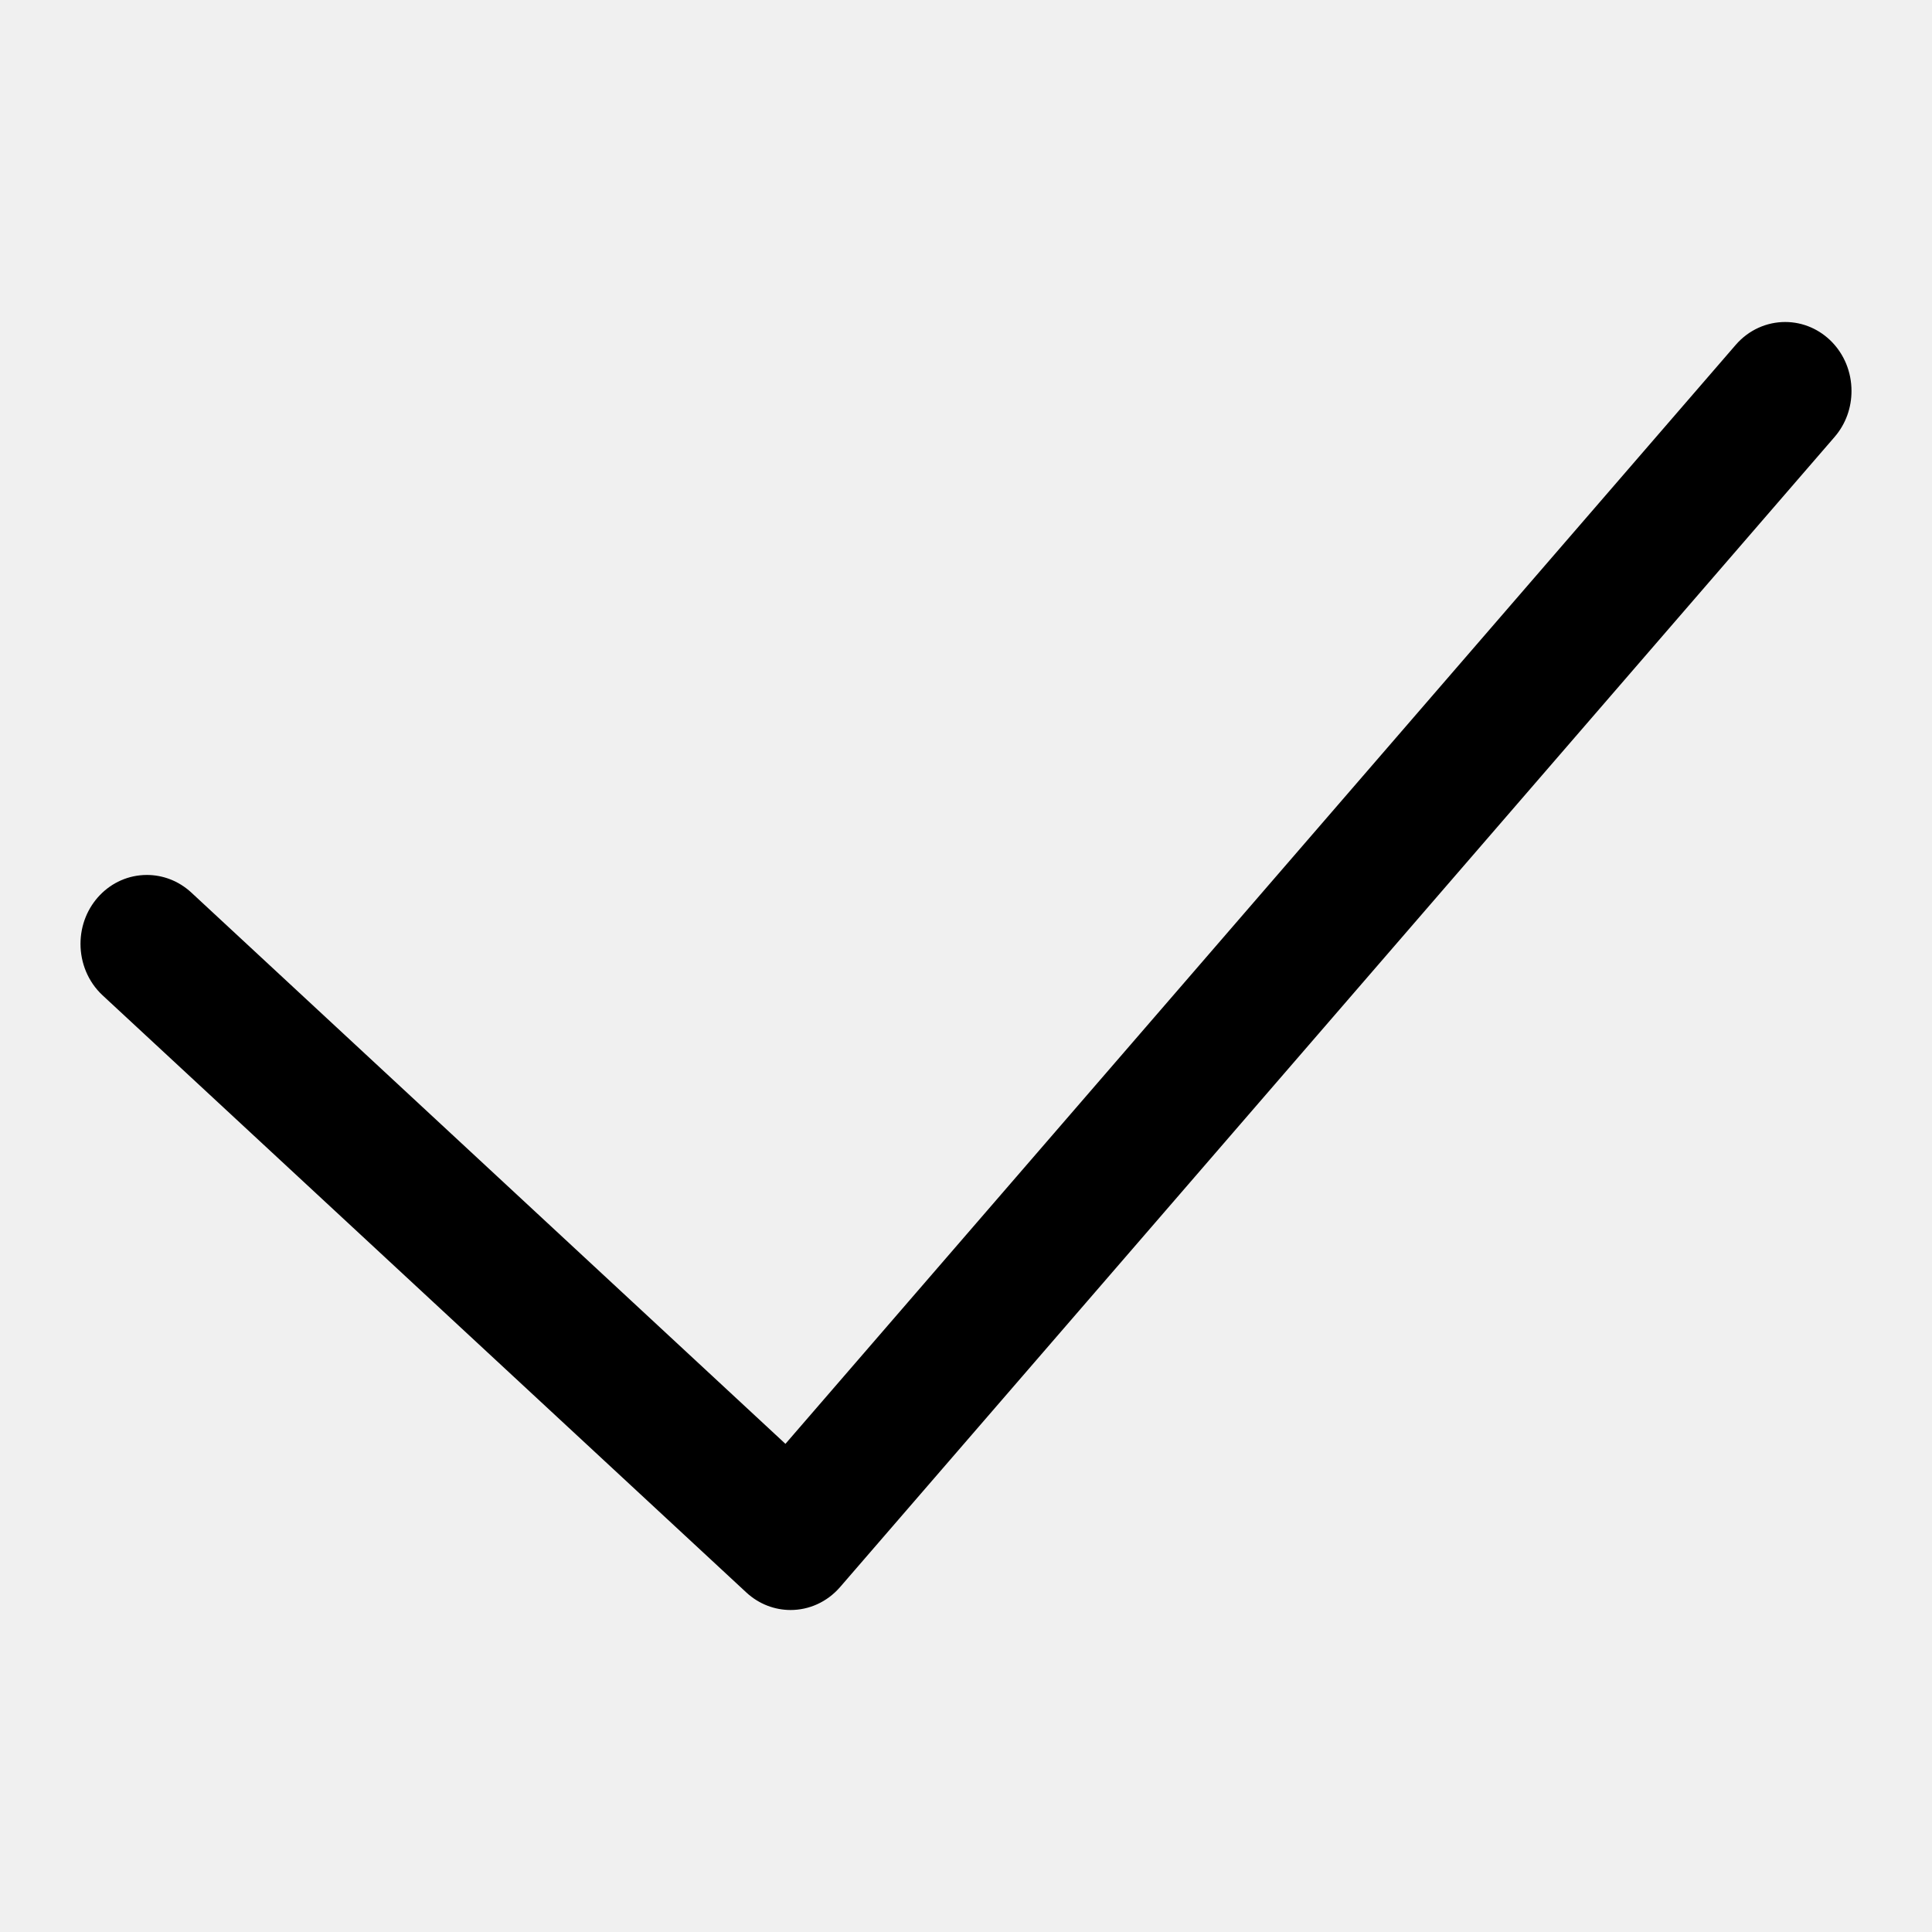
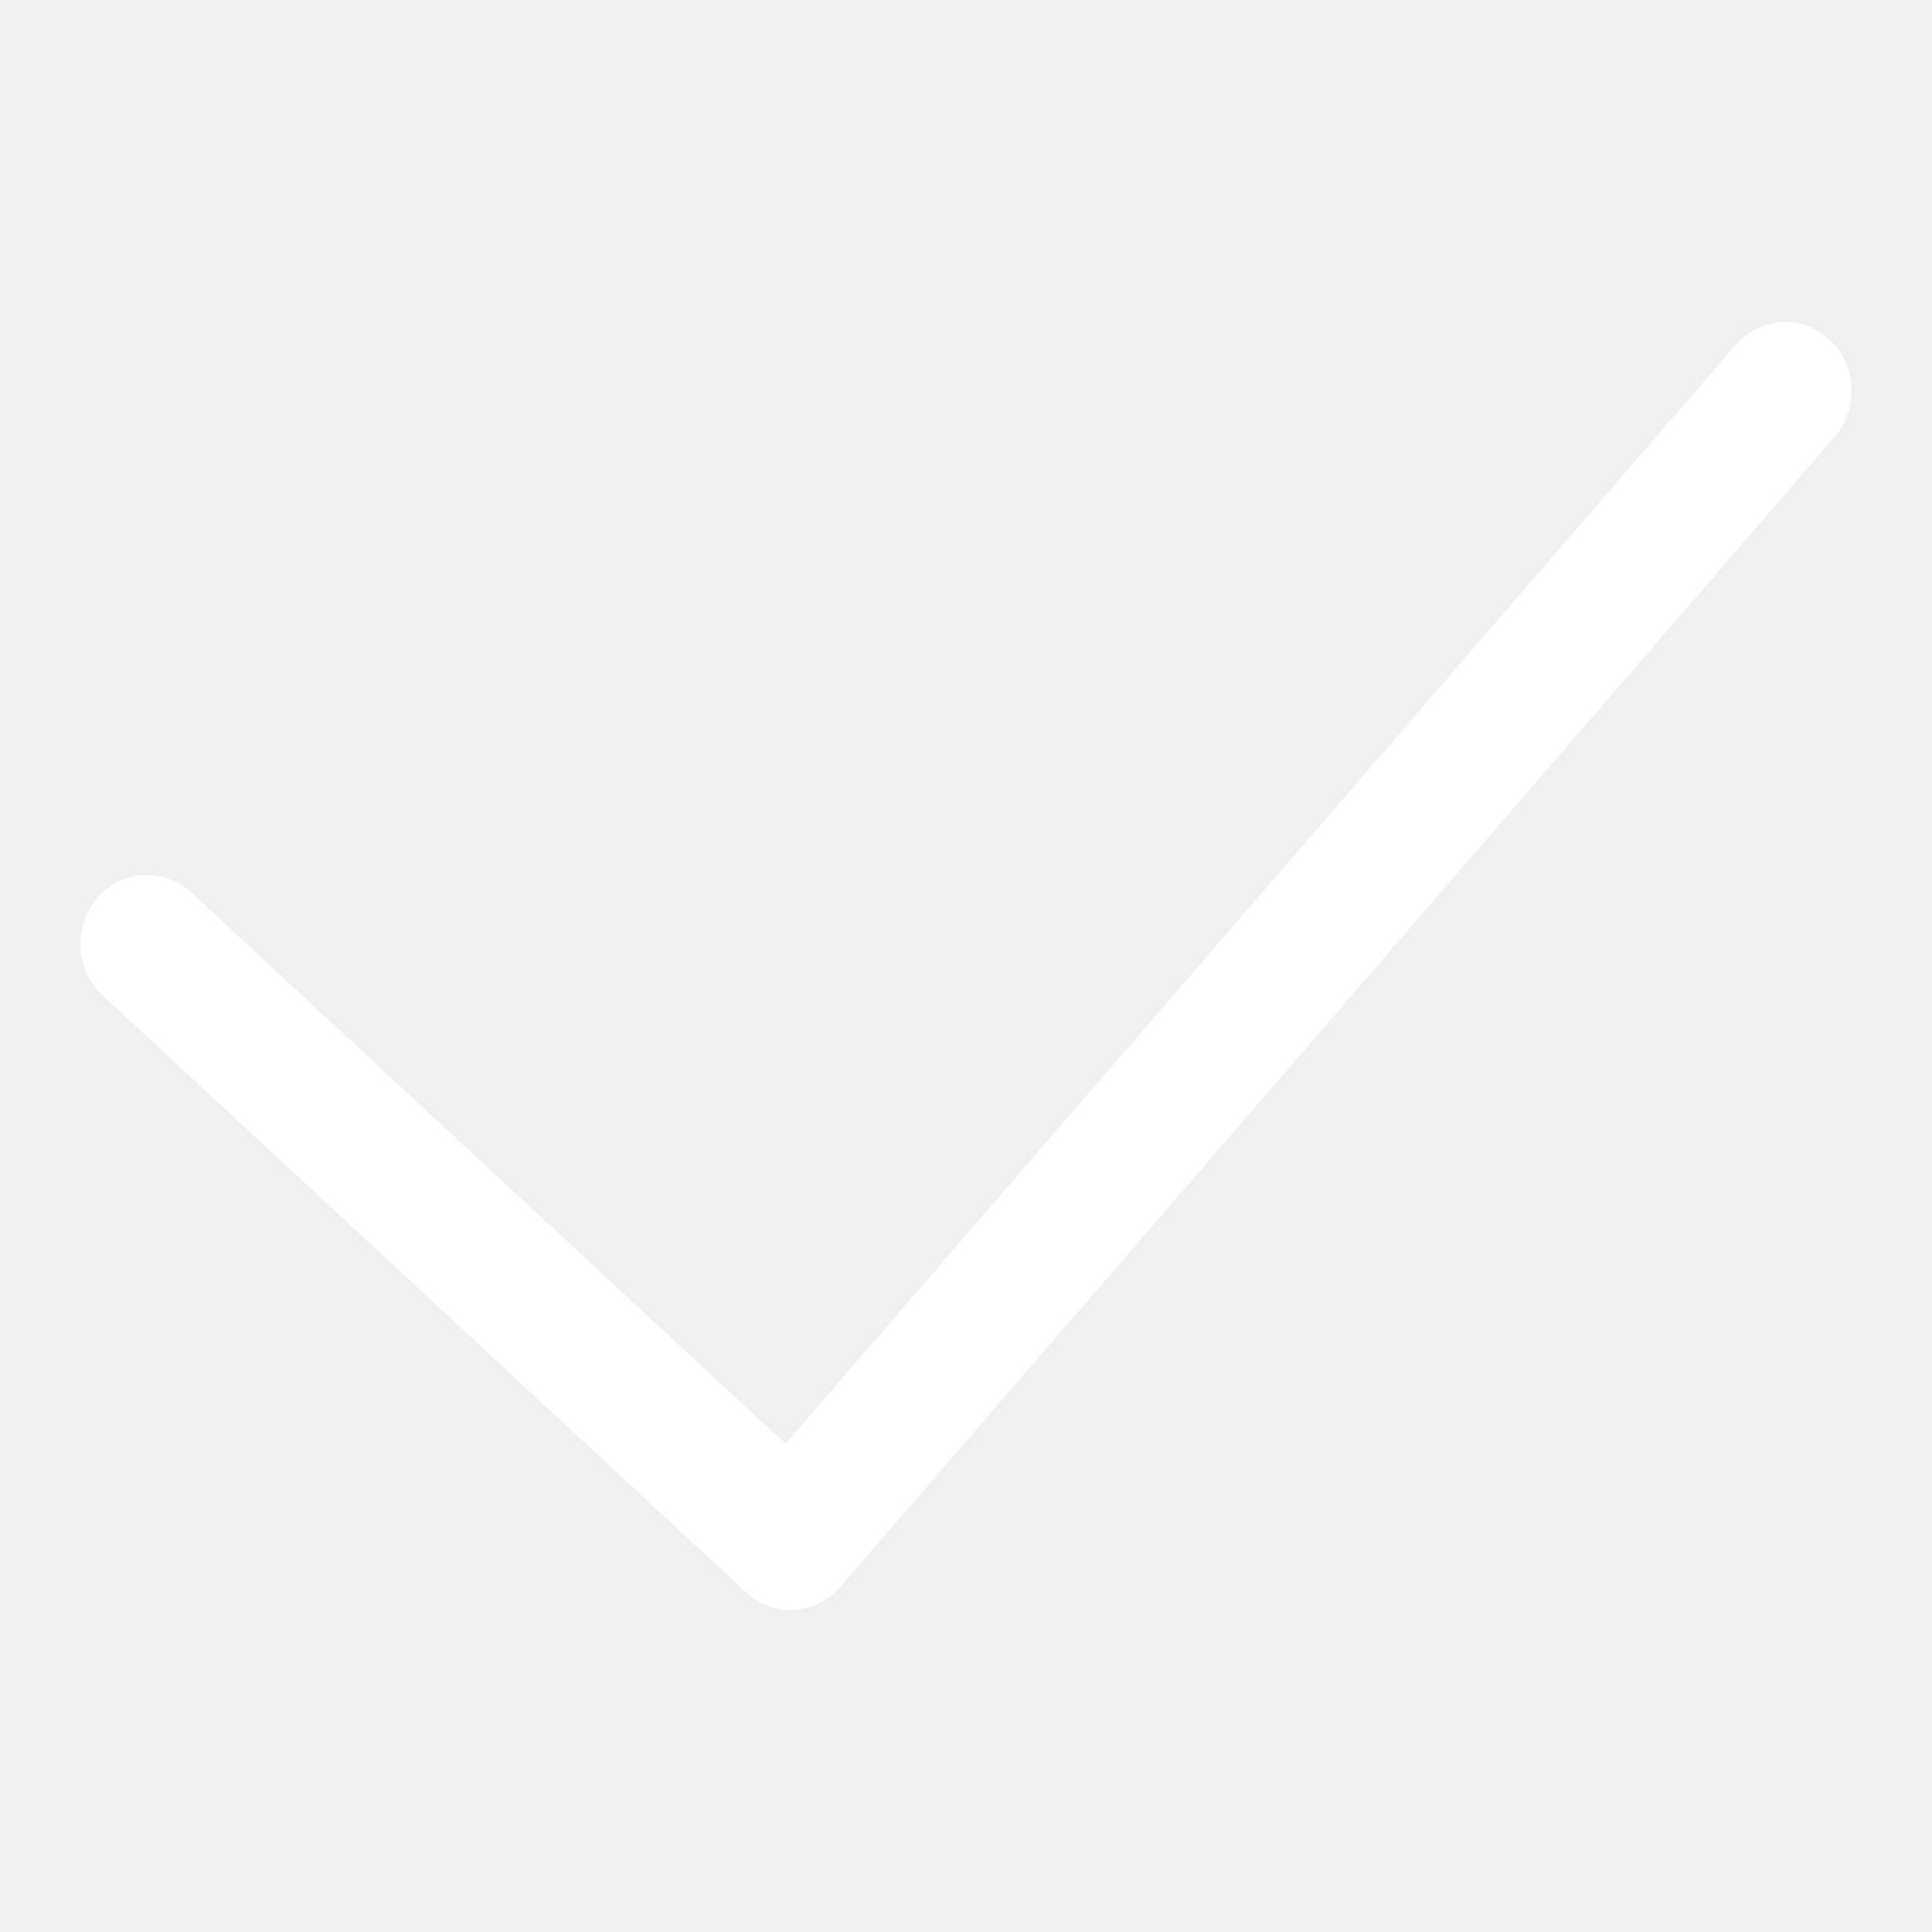
<svg xmlns="http://www.w3.org/2000/svg" width="24" height="24" viewBox="0 0 24 24" fill="none">
-   <path d="M1.275 12.365L9.272 19.783C9.429 19.928 9.625 20 9.821 20C10.047 20 10.272 19.904 10.436 19.715L22.789 5.429C22.931 5.265 23 5.062 23 4.857C23 4.378 22.628 4 22.176 4C21.95 4 21.724 4.096 21.561 4.285L9.757 17.936L2.375 11.086C2.217 10.941 2.021 10.869 1.825 10.869C1.366 10.869 1 11.253 1 11.725C1 11.96 1.092 12.195 1.275 12.365Z" fill="black" />
+   <path d="M1.275 12.365L9.272 19.783C9.429 19.928 9.625 20 9.821 20C10.047 20 10.272 19.904 10.436 19.715L22.789 5.429C22.931 5.265 23 5.062 23 4.857C23 4.378 22.628 4 22.176 4C21.95 4 21.724 4.096 21.561 4.285L9.757 17.936L2.375 11.086C2.217 10.941 2.021 10.869 1.825 10.869C1.366 10.869 1 11.253 1 11.725C1 11.96 1.092 12.195 1.275 12.365Z" fill="white" />
</svg>
